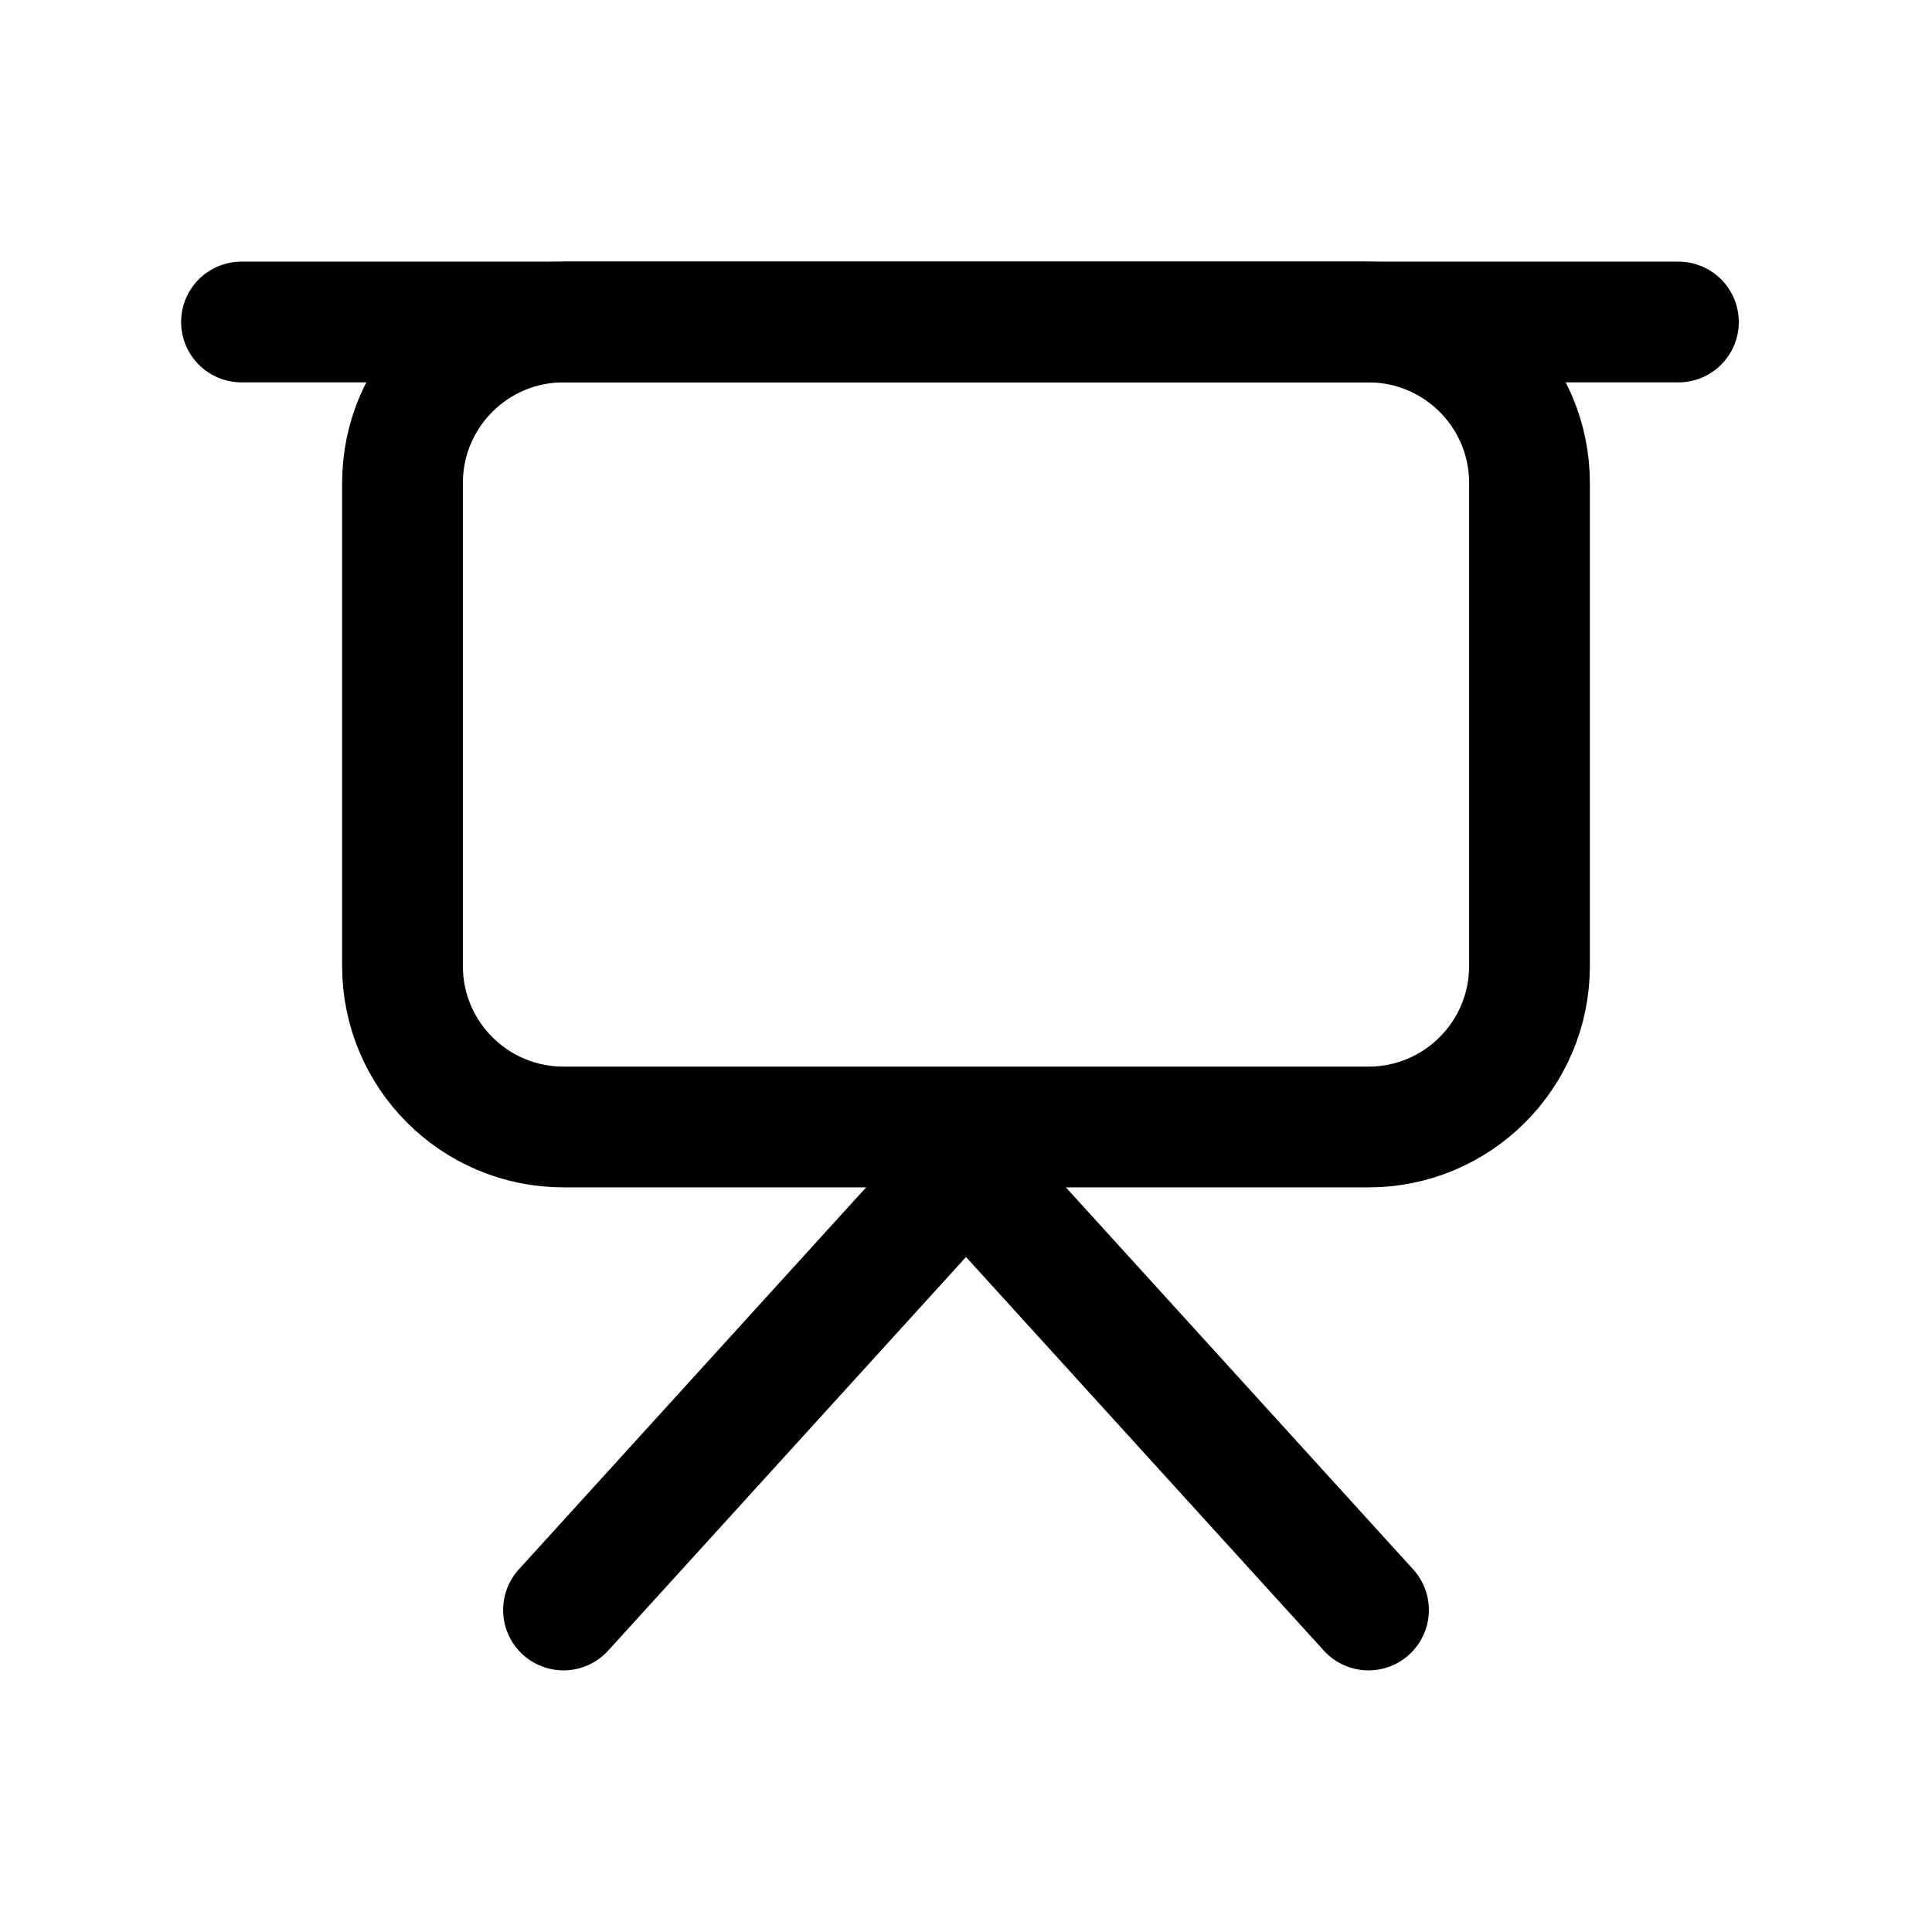
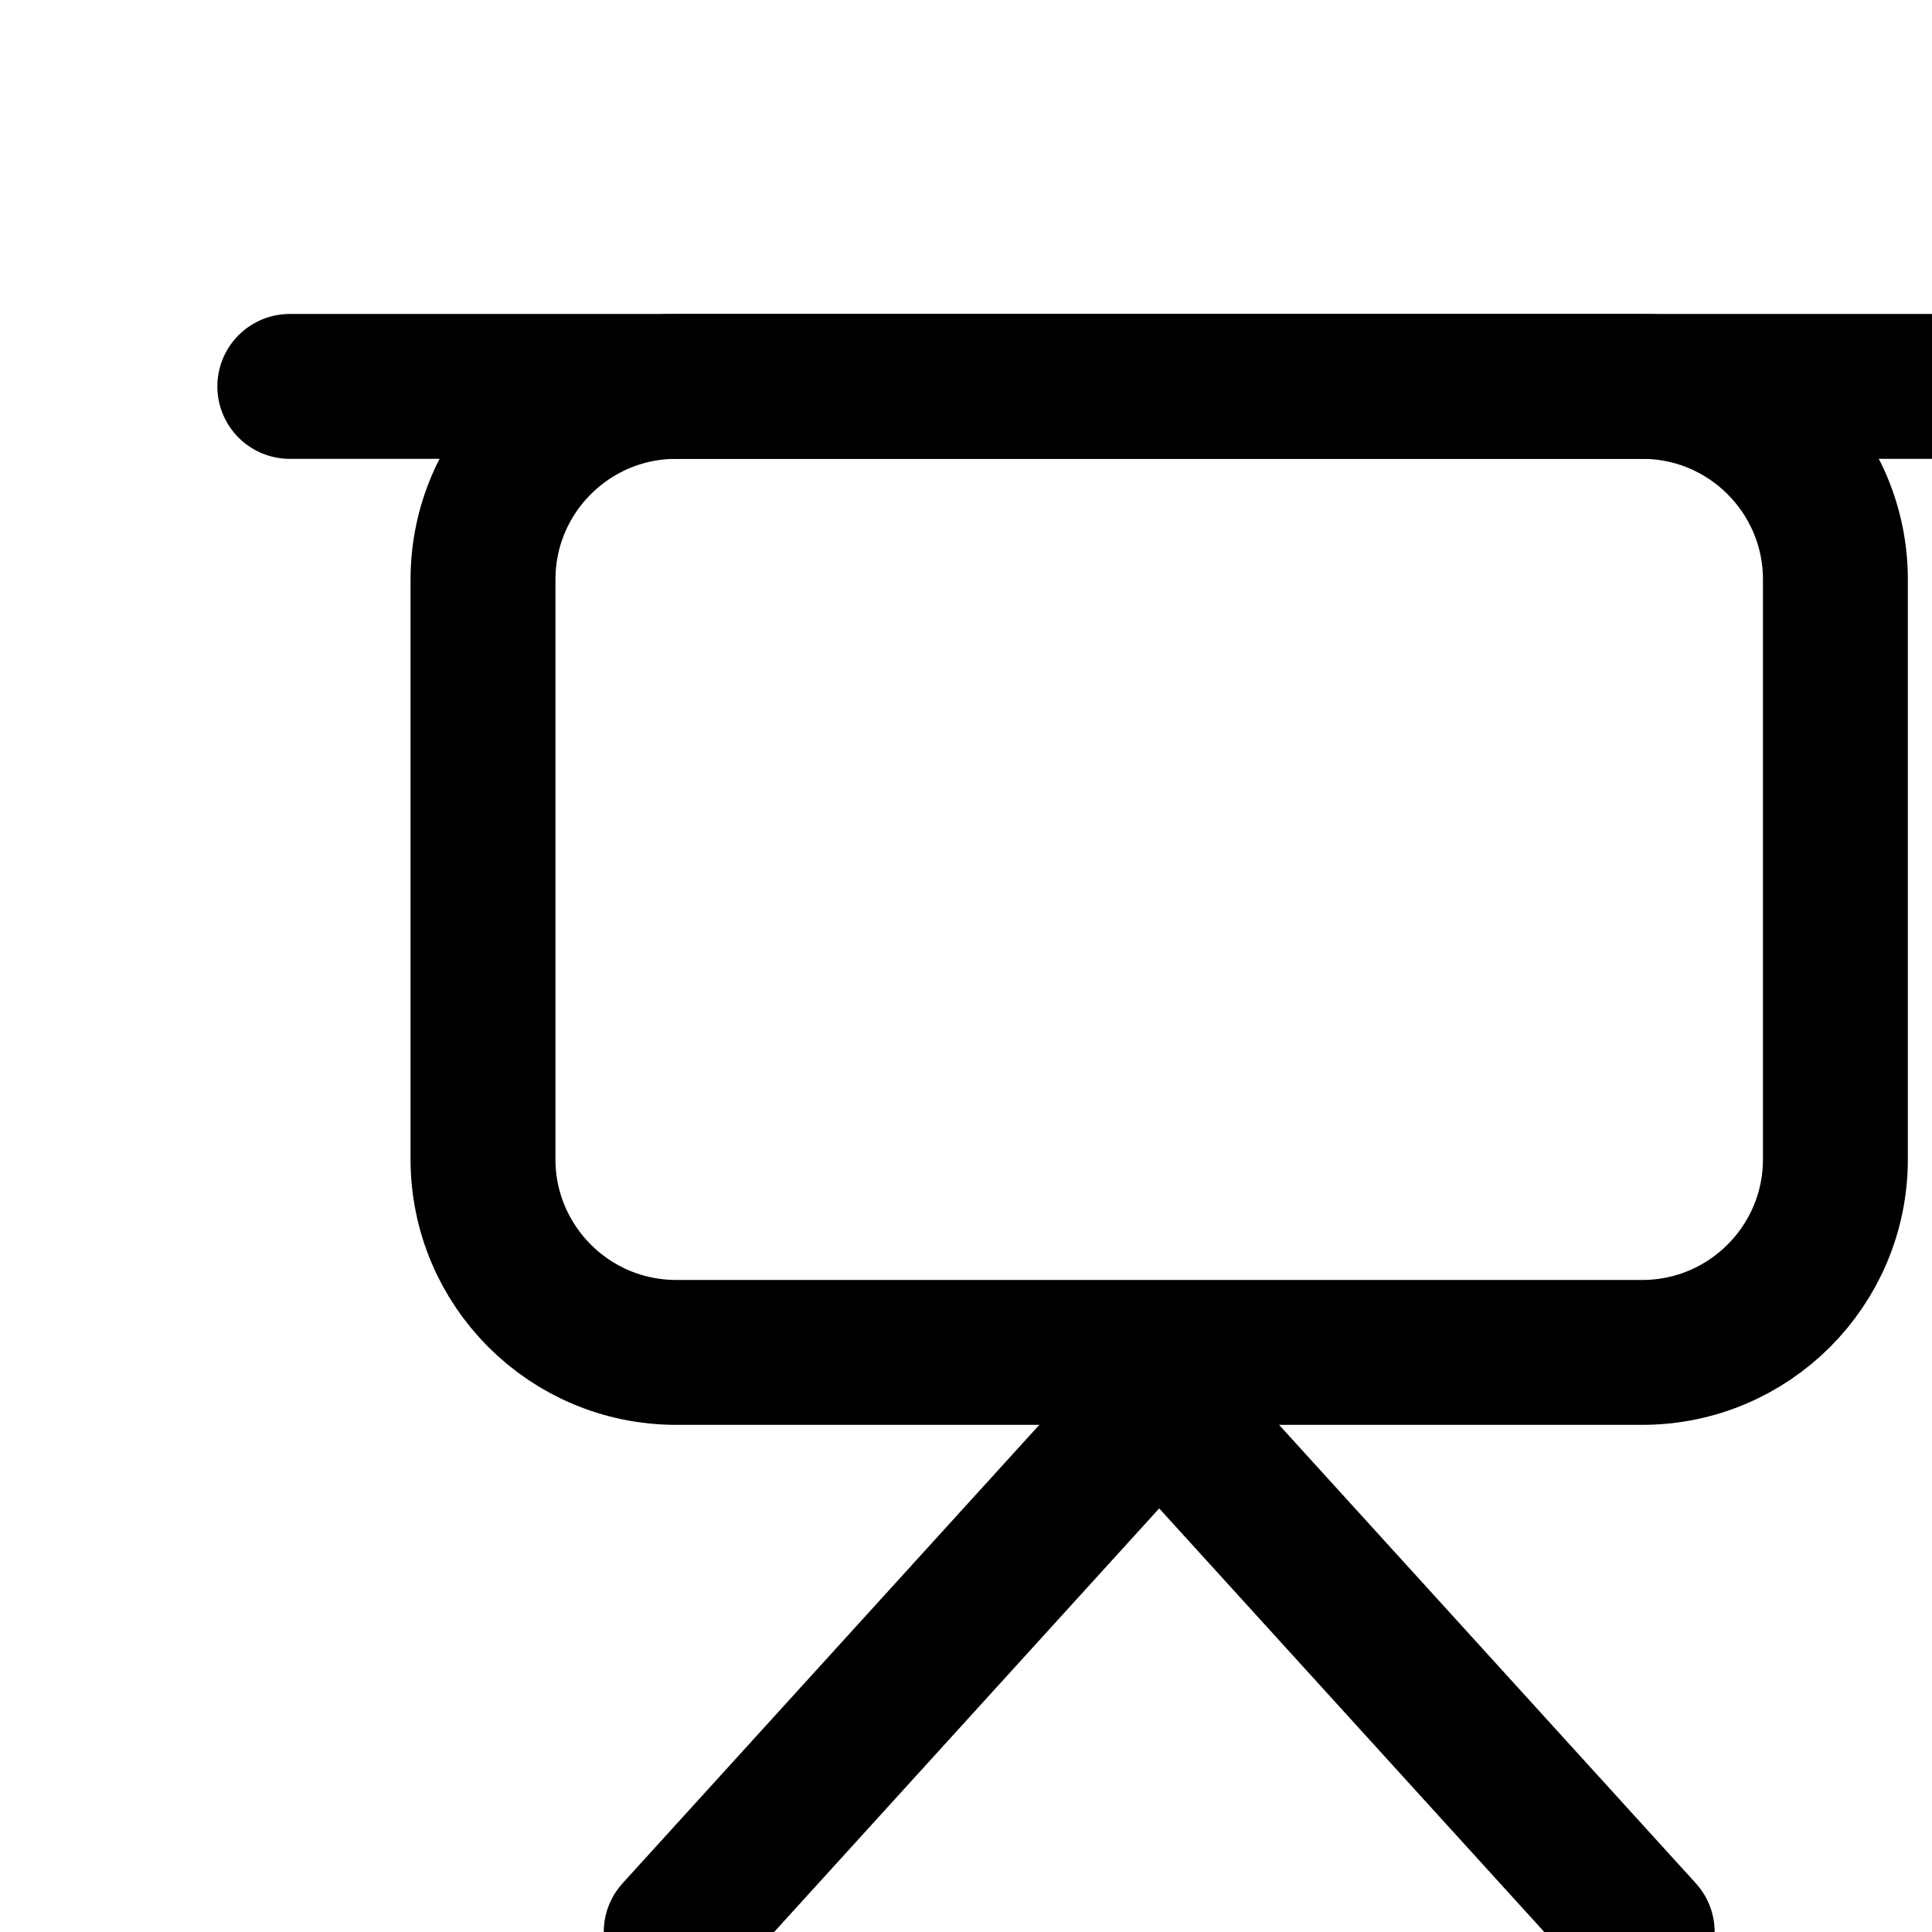
- <svg xmlns="http://www.w3.org/2000/svg" width="24" height="24">
+ <svg xmlns="http://www.w3.org/2000/svg" viewBox="0 0 20 20" fill="none">
  <path stroke-width="1.5" stroke="currentColor" fill="none" stroke-linecap="round" d="M3 4h17.85" />
  <rect x="5" y="4" rx="2" ry="2" width="14" height="10" stroke-width="1.5" stroke="currentColor" fill="none" />
  <path stroke="currentColor" stroke-width="1.5" stroke-linecap="round" fill="none" d="M7 20l5-5.5 5 5.5" />
</svg>
